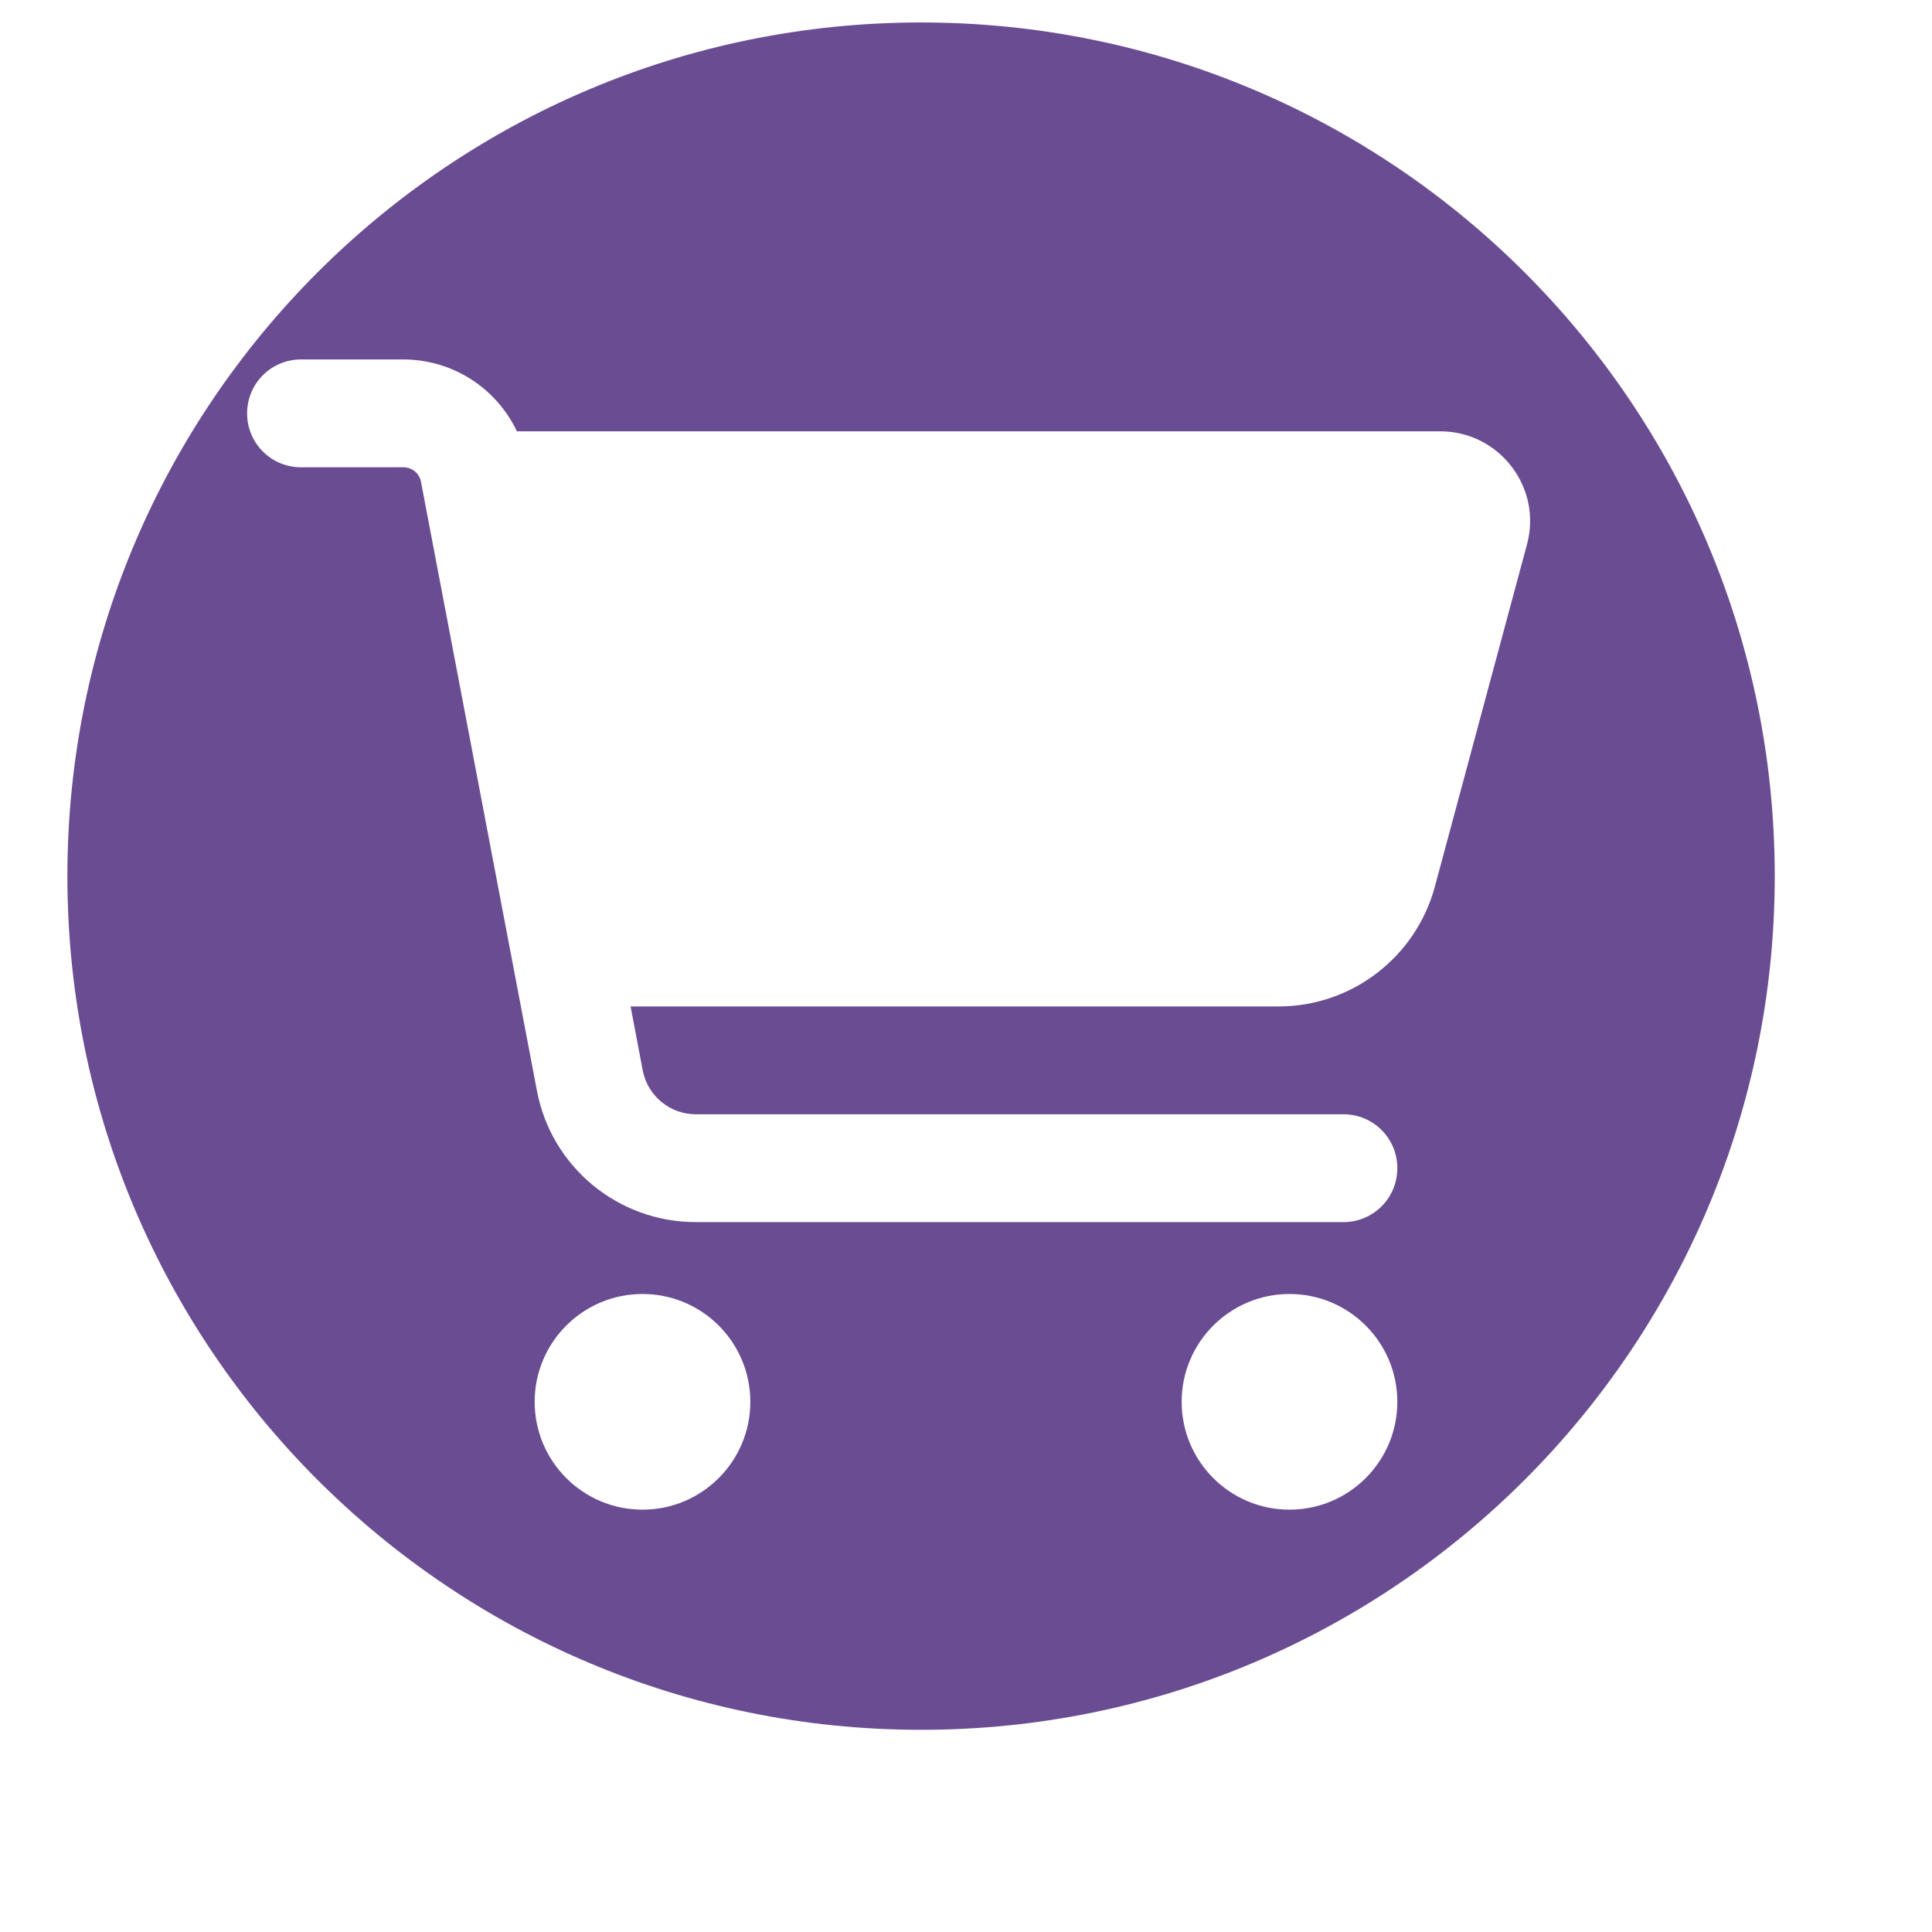
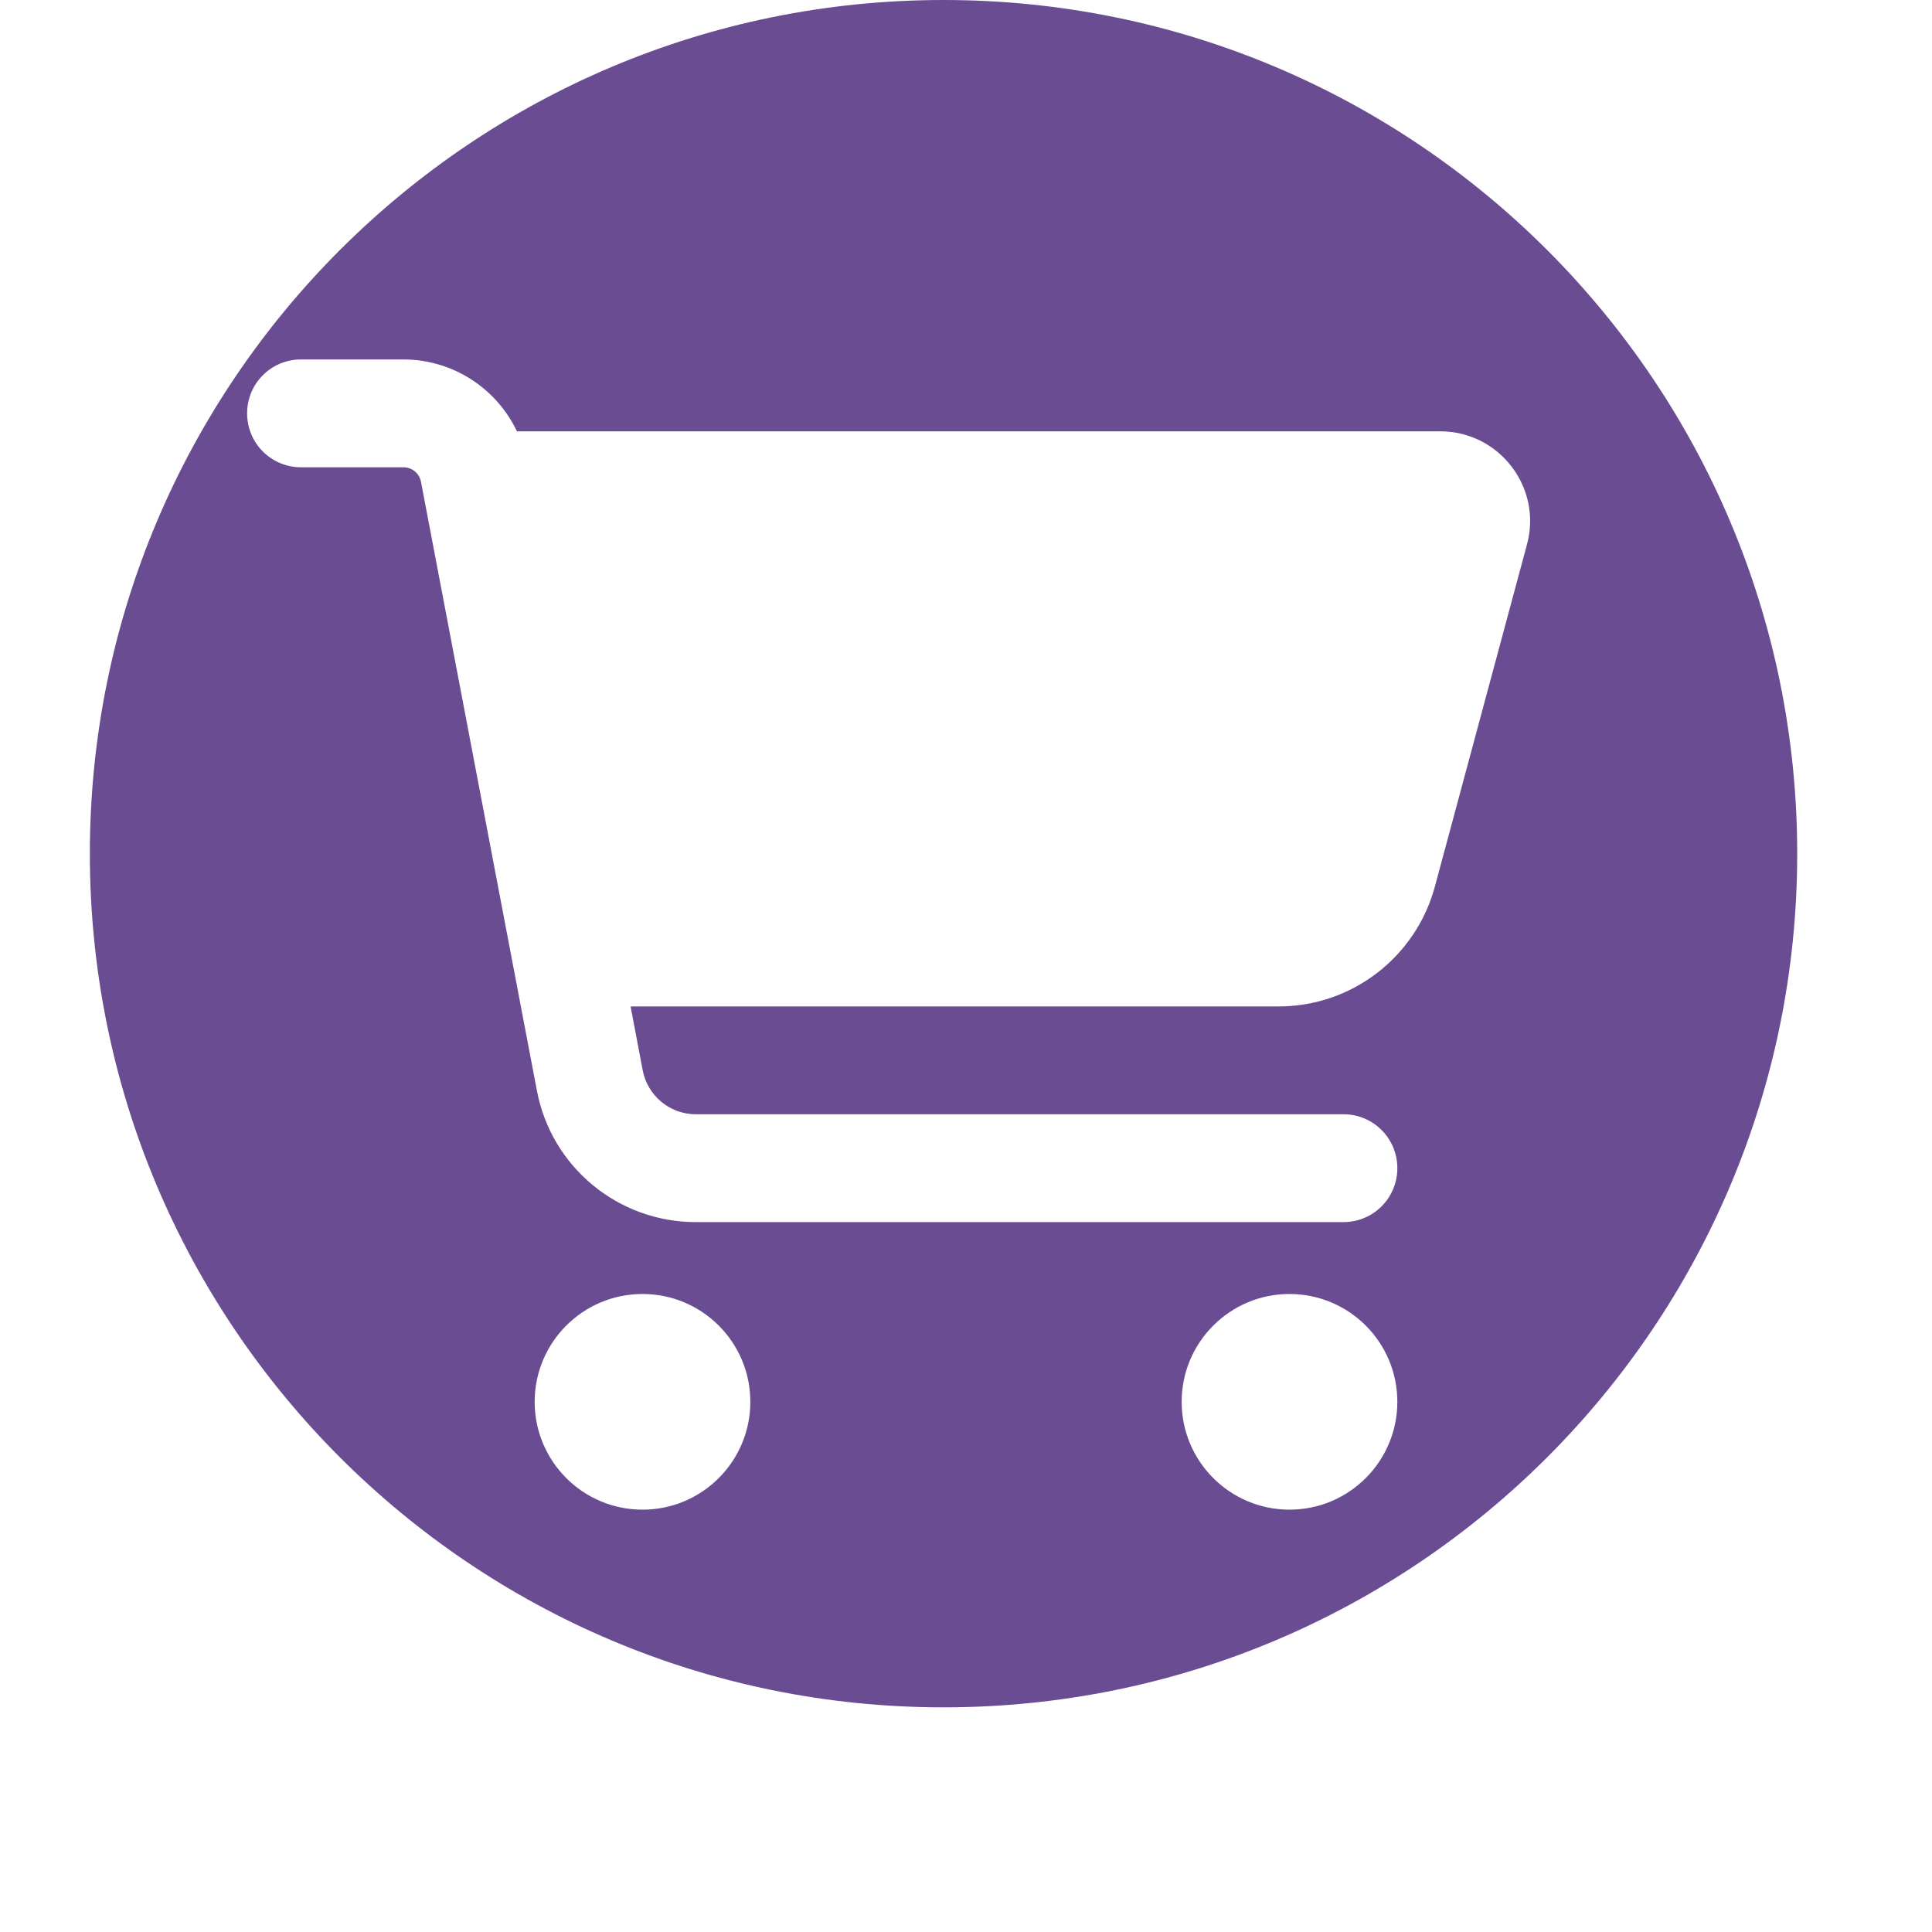
<svg xmlns="http://www.w3.org/2000/svg" viewBox="-110 -160 860 860" style="fill:rgb(255,255,255);">
-   <circle cx="300" cy="230" r="380" fill="#6a4c93" />
+   <circle cx="310" cy="220" r="380" fill="#6a4c93" />
  <path d="M0 24C0 10.7 10.7 0 24 0H69.5c22 0 41.5 12.8 50.6 32h411c26.3 0 45.5 25 38.6 50.4l-41 152.3c-8.5 31.4-37 53.3-69.5 53.3H170.7l5.4 28.5c2.2 11.3 12.1 19.5 23.6 19.5H488c13.3 0 24 10.7 24 24s-10.7 24-24 24H199.7c-34.6 0-64.3-24.6-70.7-58.5L77.4 54.5c-.7-3.8-4-6.5-7.9-6.5H24C10.7 48 0 37.3 0 24zM128 464a48 48 0 1 1 96 0 48 48 0 1 1 -96 0zm336-48a48 48 0 1 1 0 96 48 48 0 1 1 0-96z" />
</svg>
